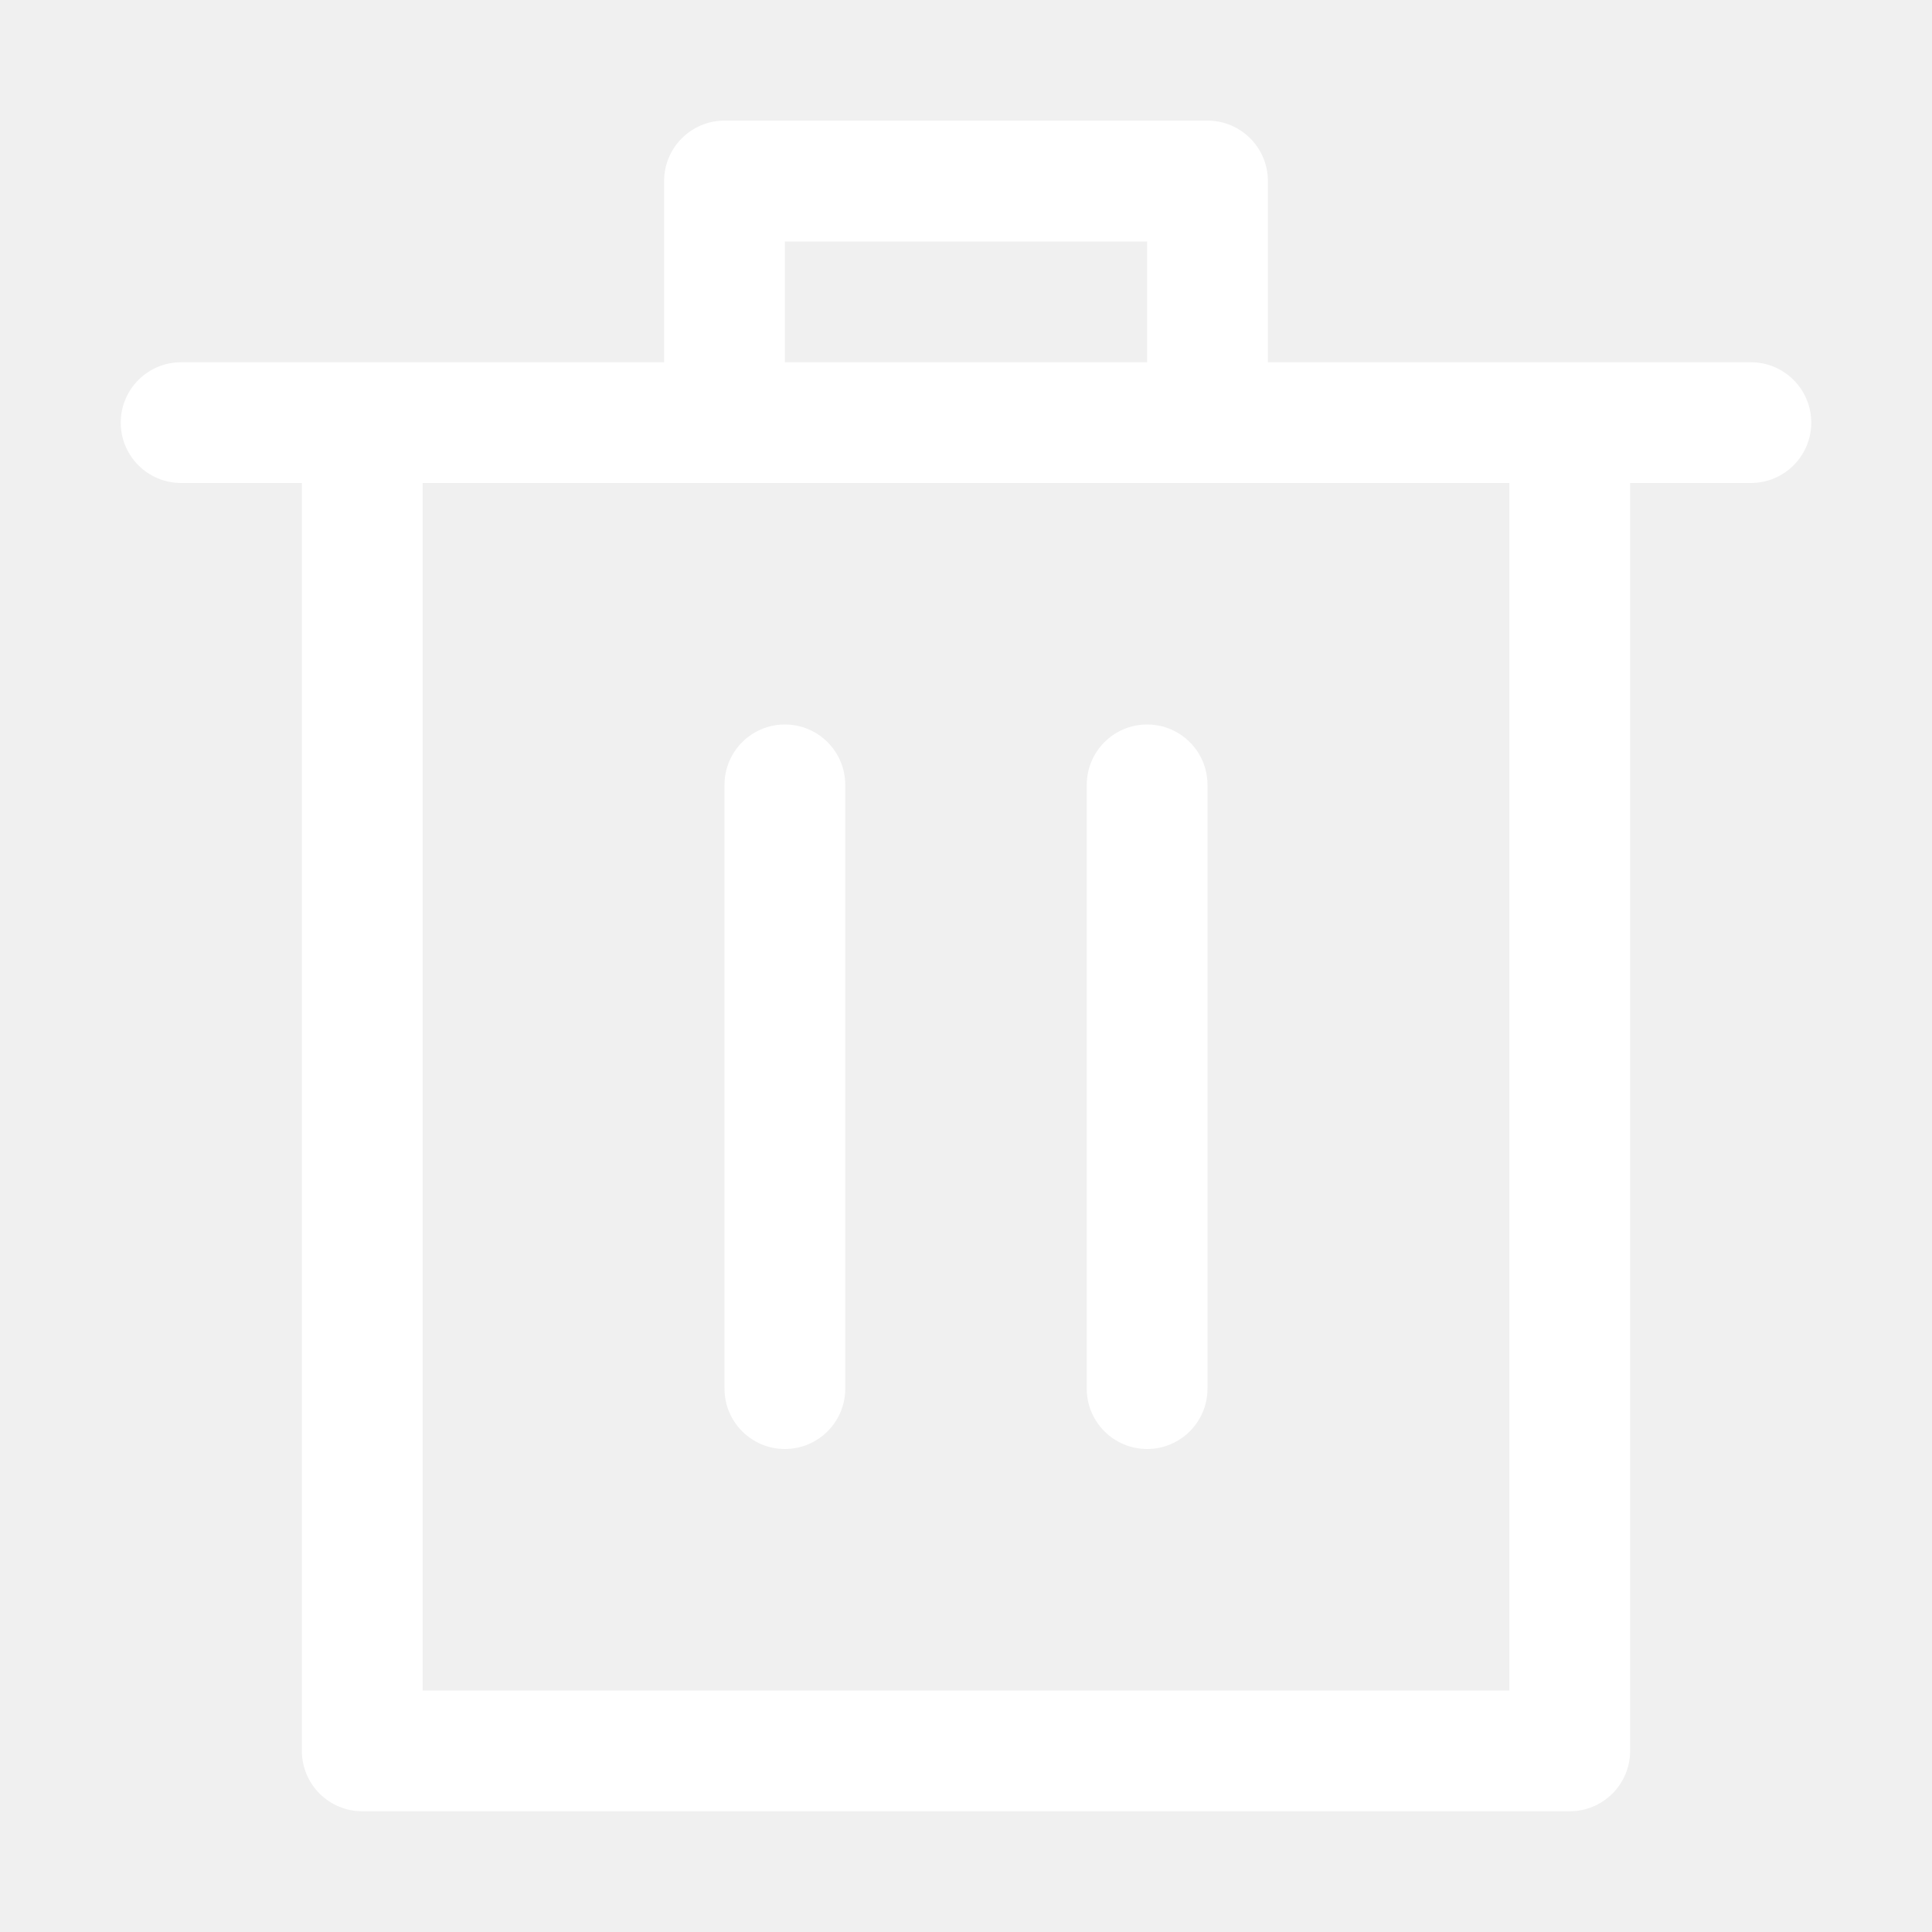
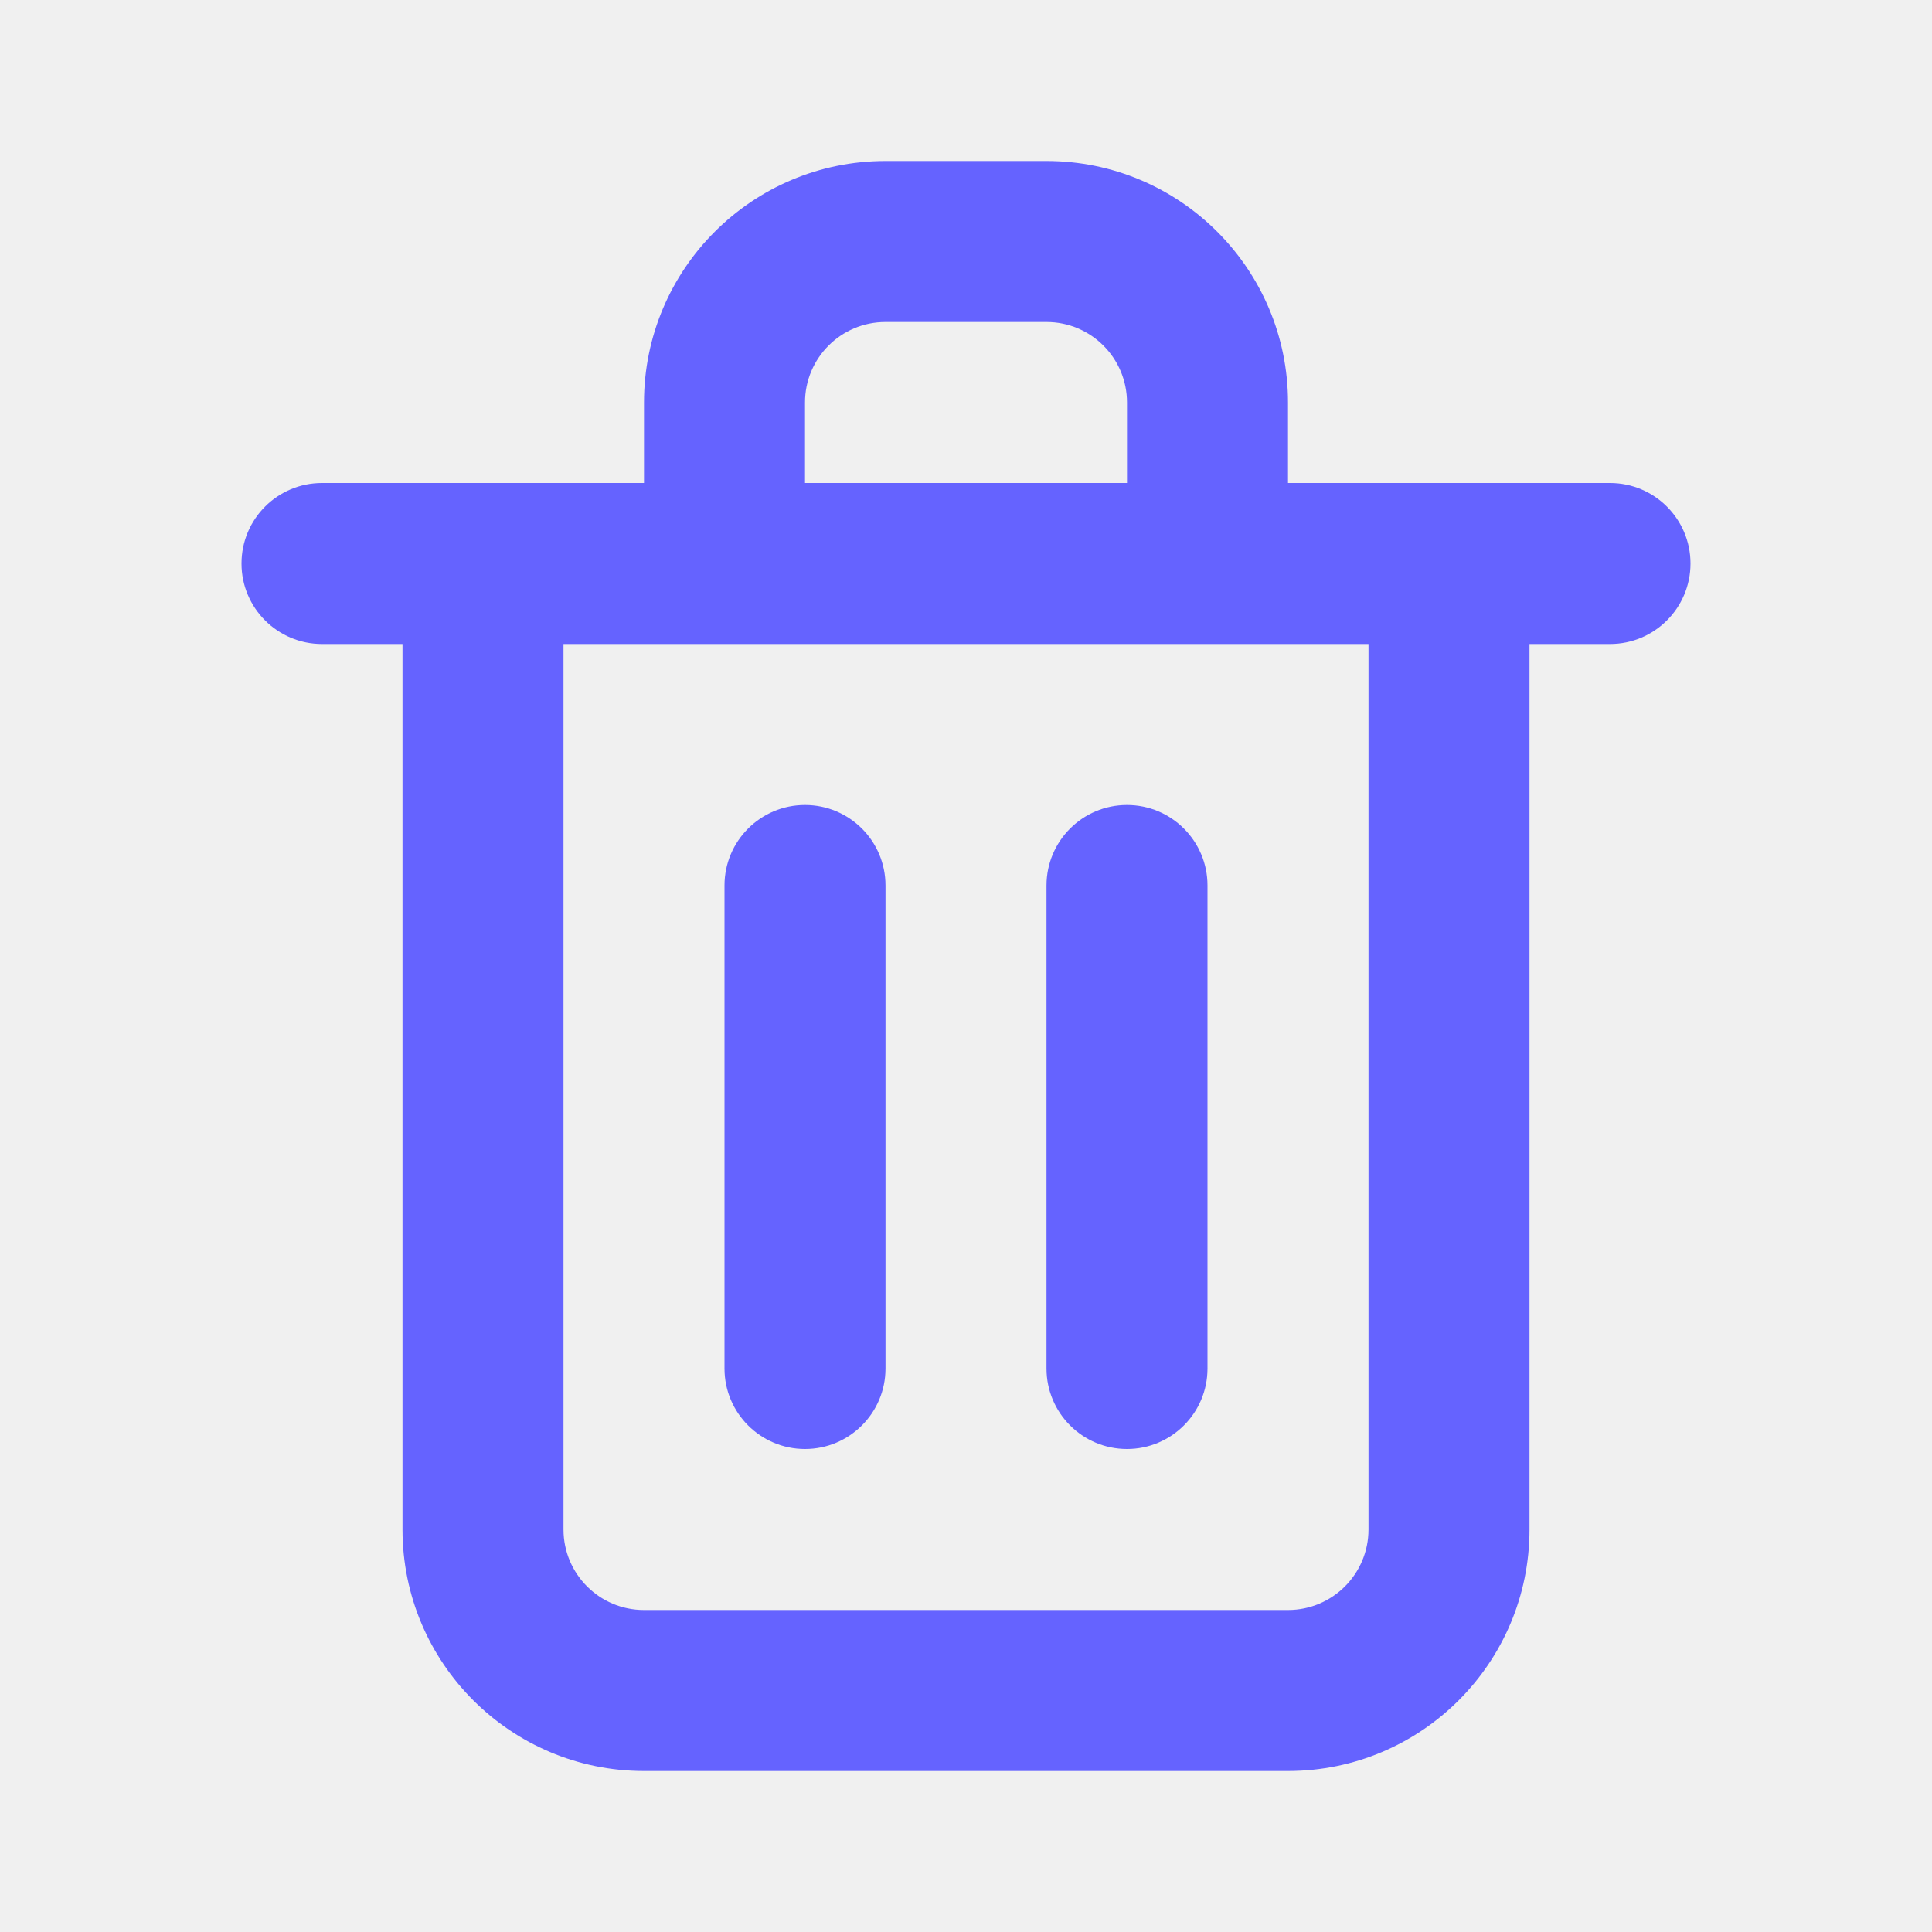
- <svg xmlns="http://www.w3.org/2000/svg" width="24px" height="24px" viewBox="0 0 1024 1024">
-   <path fill="#fff" d="M160 256H96a32 32 0 0 1 0-64h256V95.936a32 32 0 0 1 32-32h256a32 32 0 0 1 32 32V192h256a32 32 0 1 1 0 64h-64v672a32 32 0 0 1-32 32H192a32 32 0 0 1-32-32V256zm448-64v-64H416v64h192zM224 896h576V256H224v640zm192-128a32 32 0 0 1-32-32V416a32 32 0 0 1 64 0v320a32 32 0 0 1-32 32zm192 0a32 32 0 0 1-32-32V416a32 32 0 0 1 64 0v320a32 32 0 0 1-32 32z" />
+ <svg xmlns="http://www.w3.org/2000/svg" viewBox="0 0 24 24" id="trash-alt">
+   <path fill="#6563FF" d="M10,18a1,1,0,0,0,1-1V11a1,1,0,0,0-2,0v6A1,1,0,0,0,10,18ZM20,6H16V5a3,3,0,0,0-3-3H11A3,3,0,0,0,8,5V6H4A1,1,0,0,0,4,8H5V19a3,3,0,0,0,3,3h8a3,3,0,0,0,3-3V8h1a1,1,0,0,0,0-2ZM10,5a1,1,0,0,1,1-1h2a1,1,0,0,1,1,1V6H10Zm7,14a1,1,0,0,1-1,1H8a1,1,0,0,1-1-1V8H17Zm-3-1a1,1,0,0,0,1-1V11a1,1,0,0,0-2,0v6A1,1,0,0,0,14,18Z" />
</svg>
